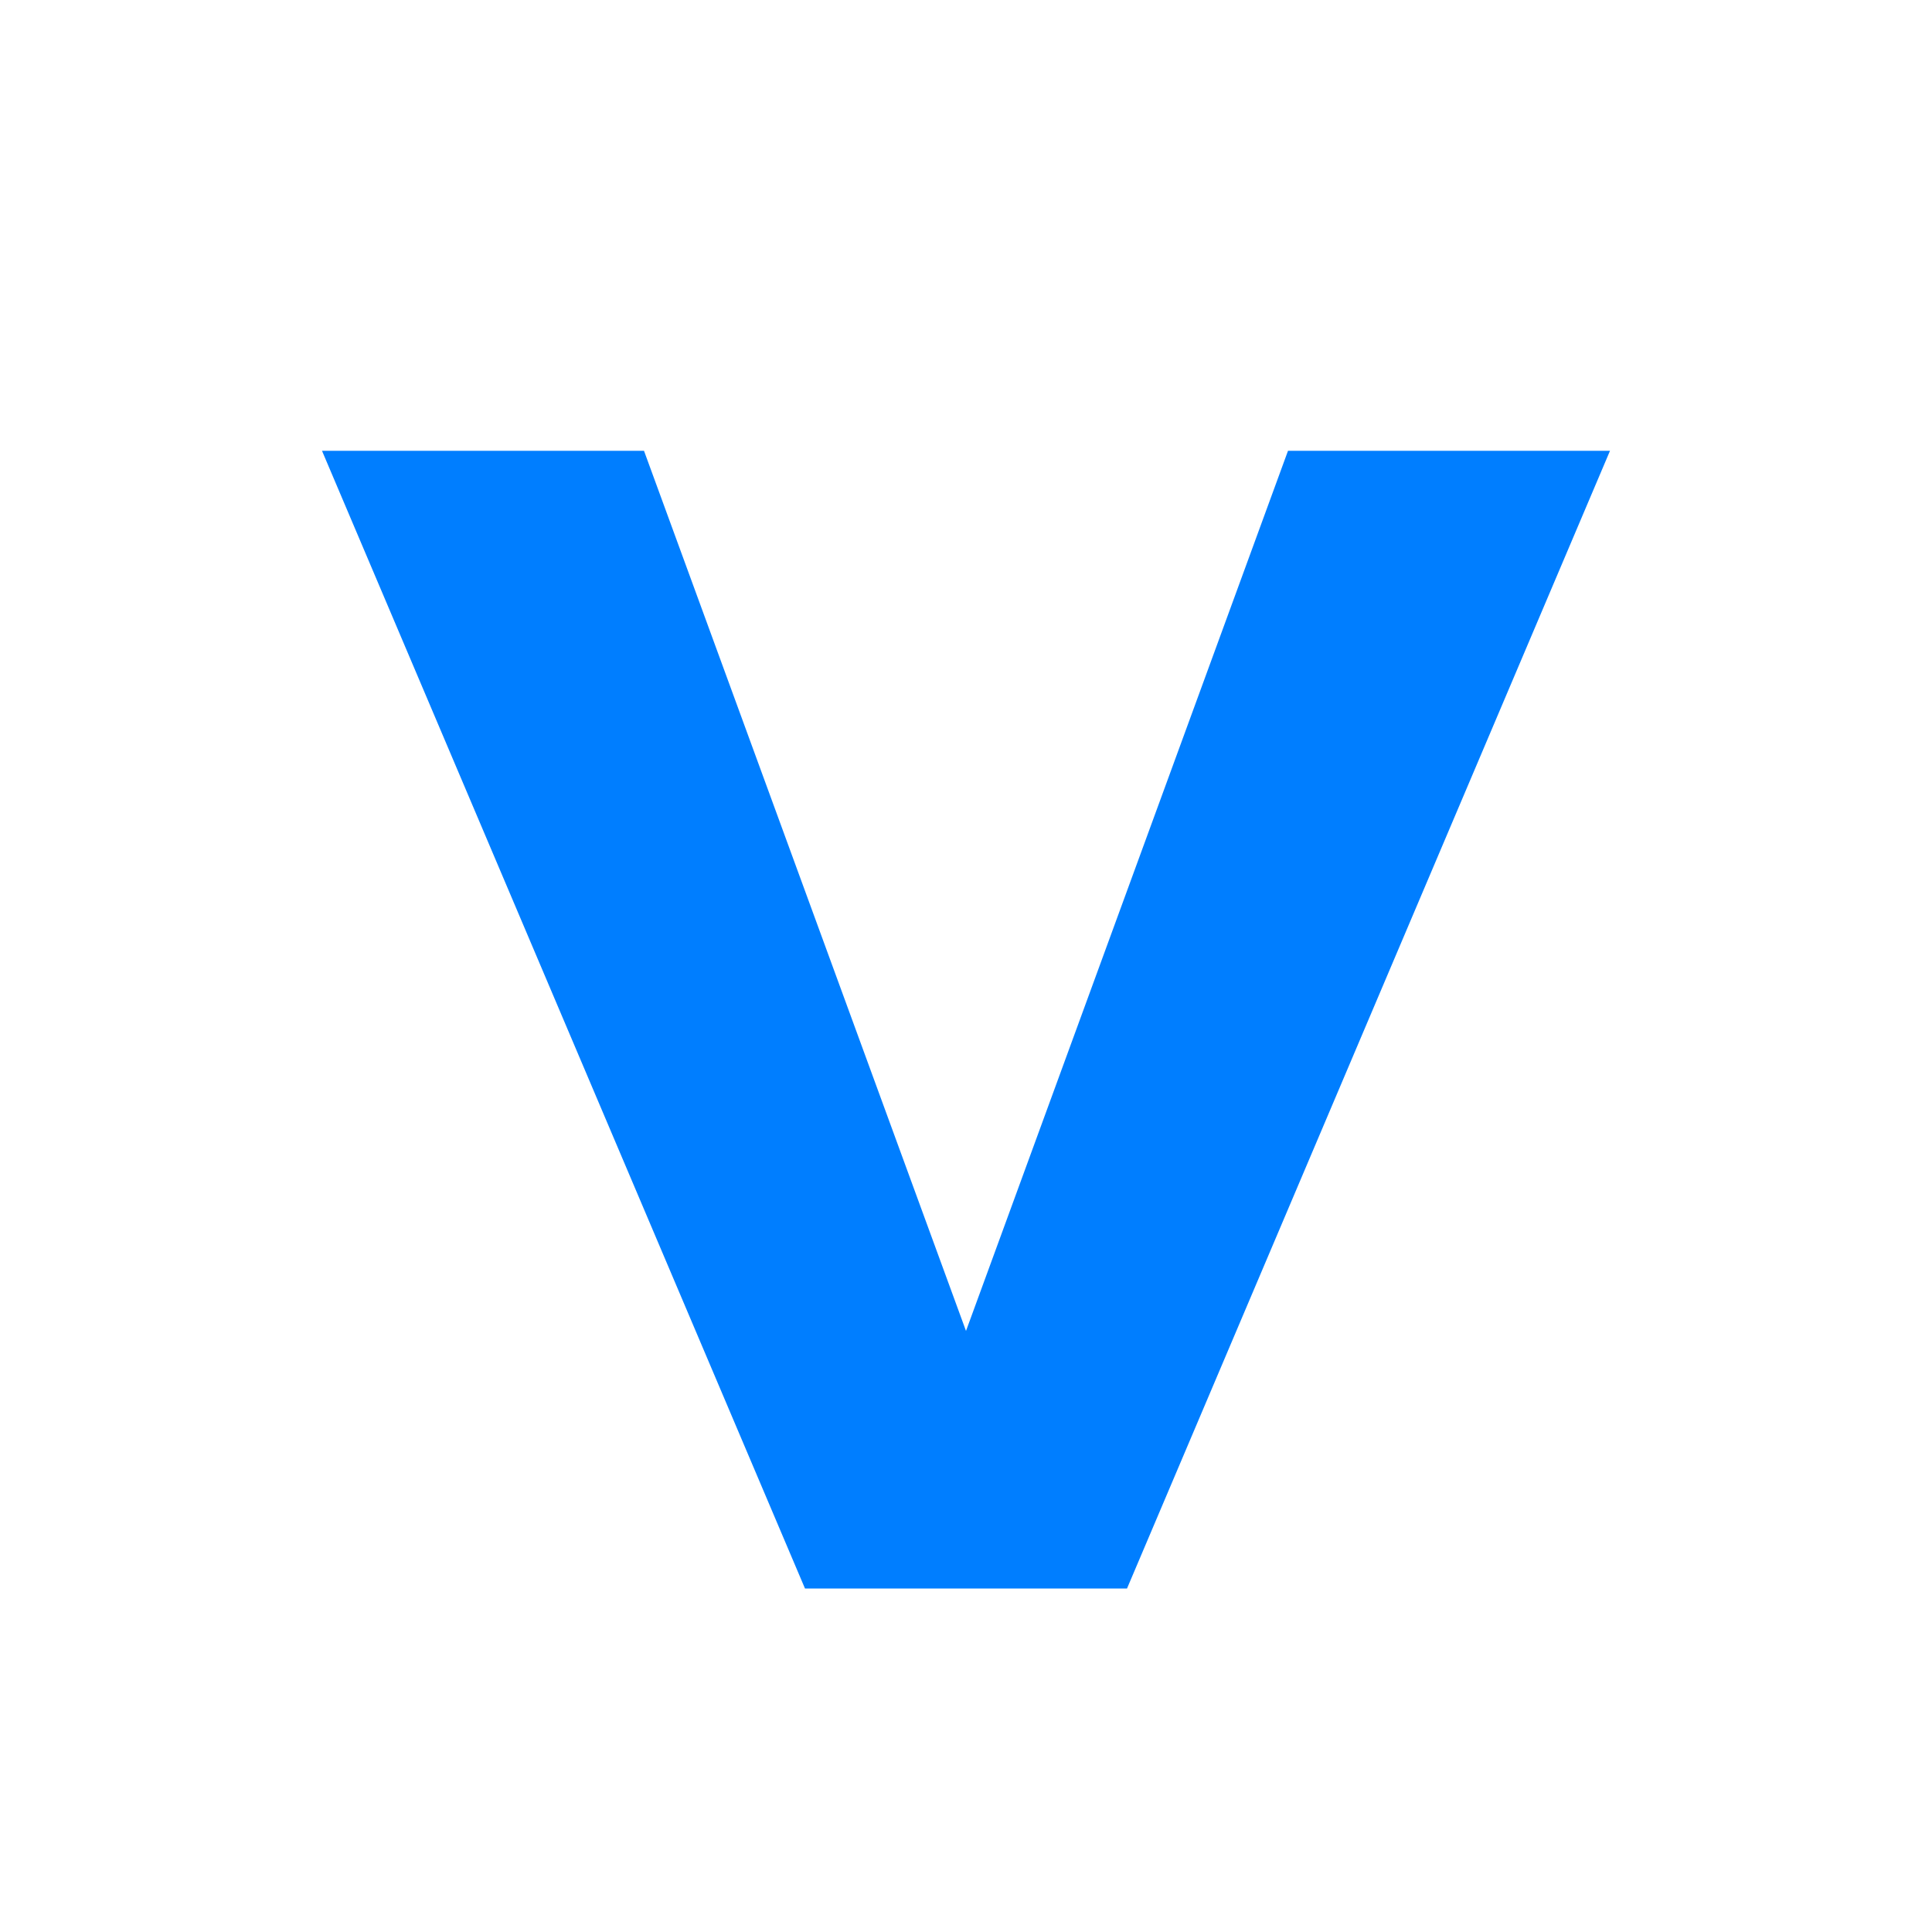
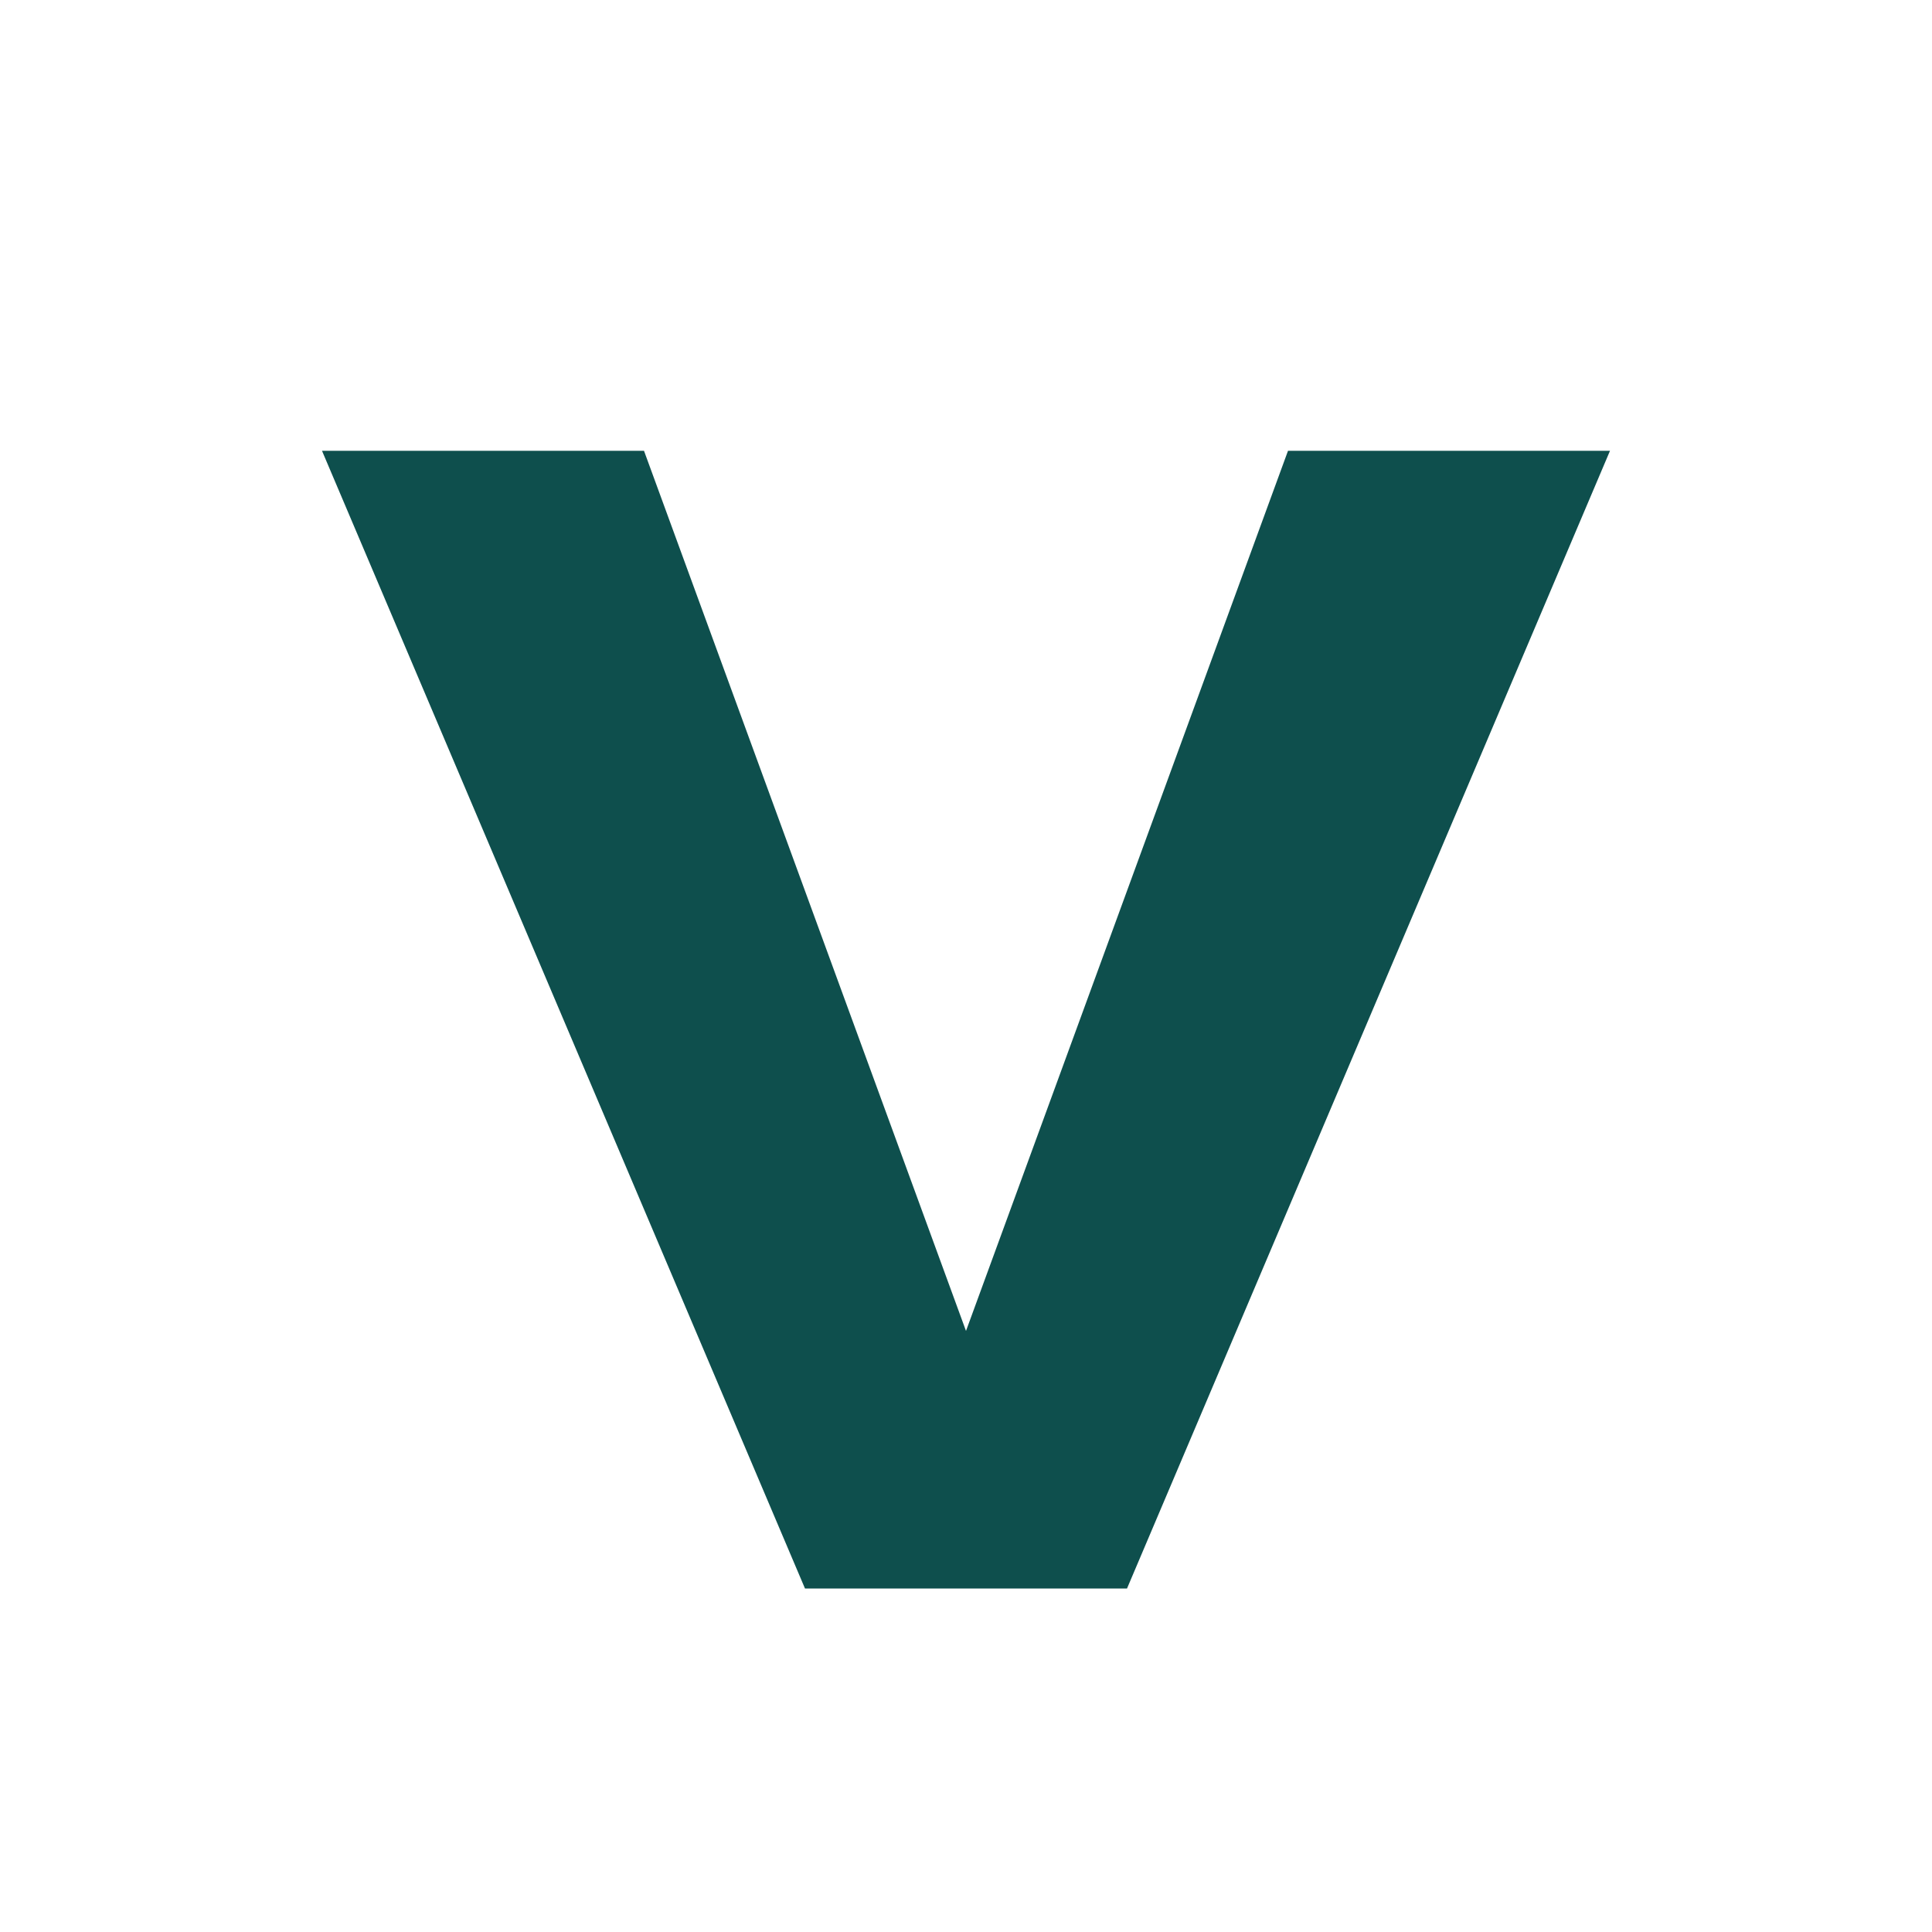
<svg xmlns="http://www.w3.org/2000/svg" viewBox="0 0 180 180" fill="none">
  <rect width="180" height="180" fill="#FFFFFF" />
-   <path d="M30 42 L60 42 L90 124 L120 42 L150 42 L105 148 L75 148 Z" fill="#007EFF" />
+   <path d="M30 42 L60 42 L90 124 L120 42 L150 42 L105 148 L75 148 Z" fill="#0E4F4D" />
</svg>
